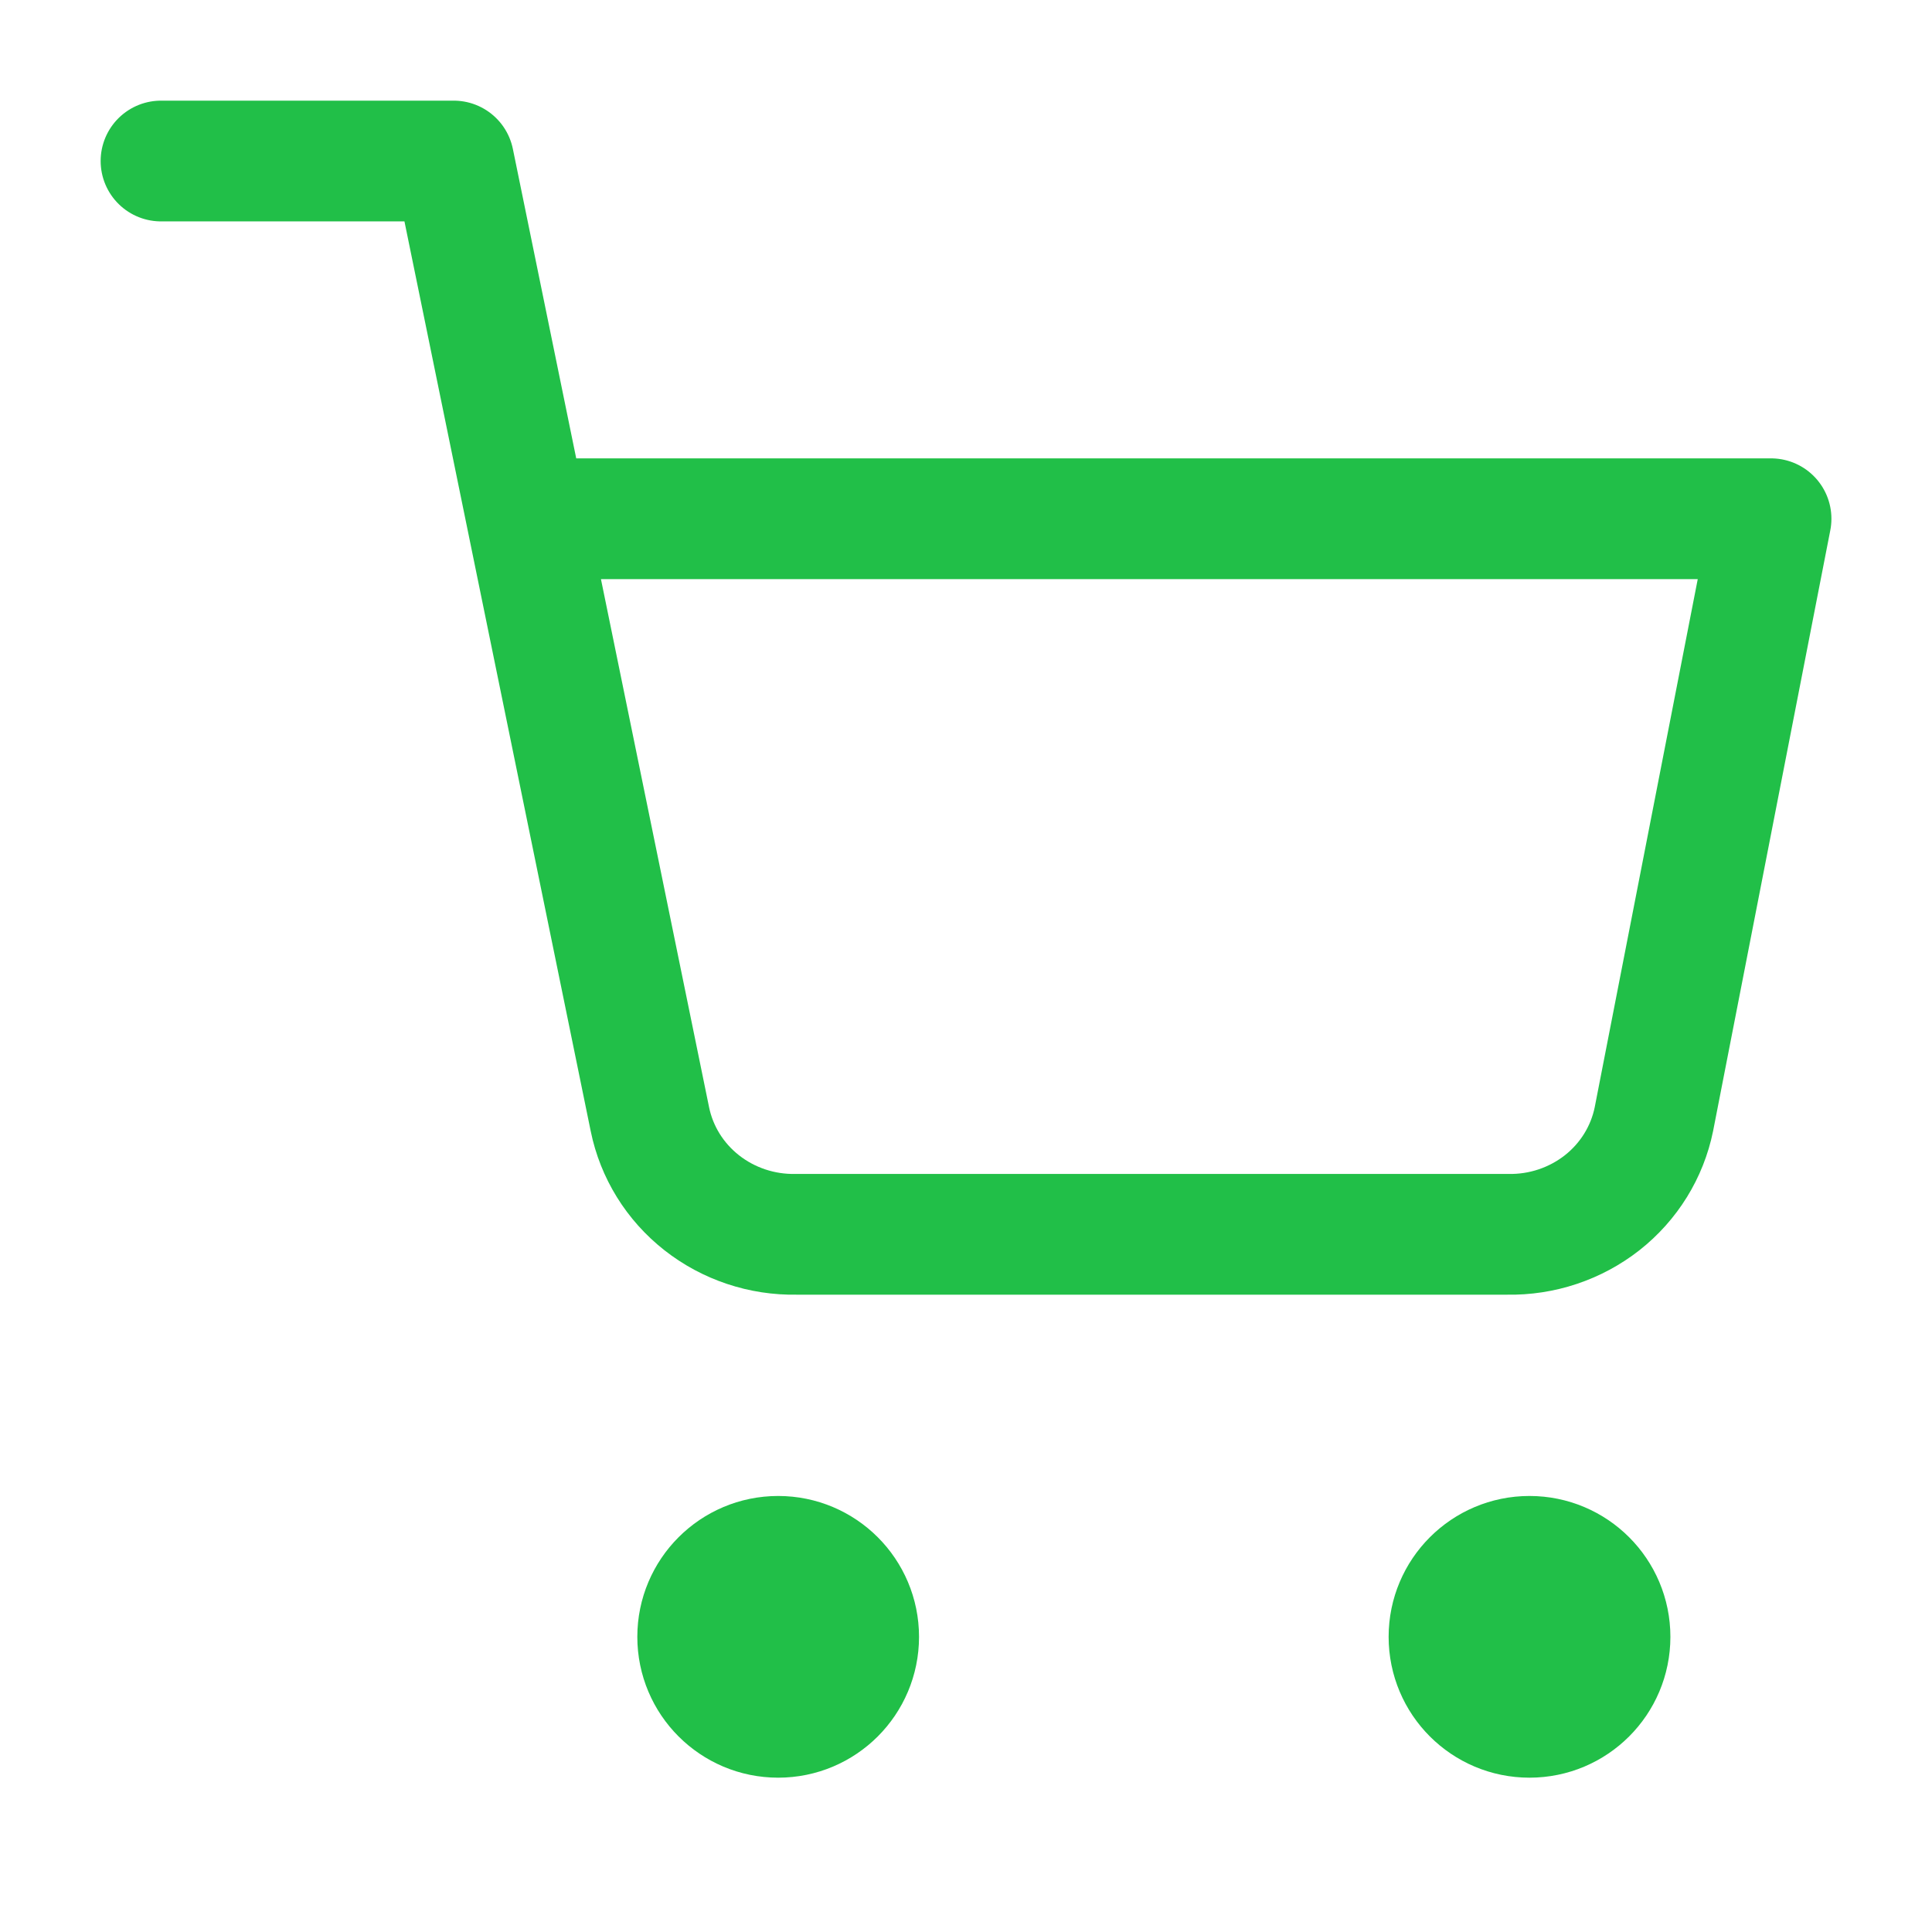
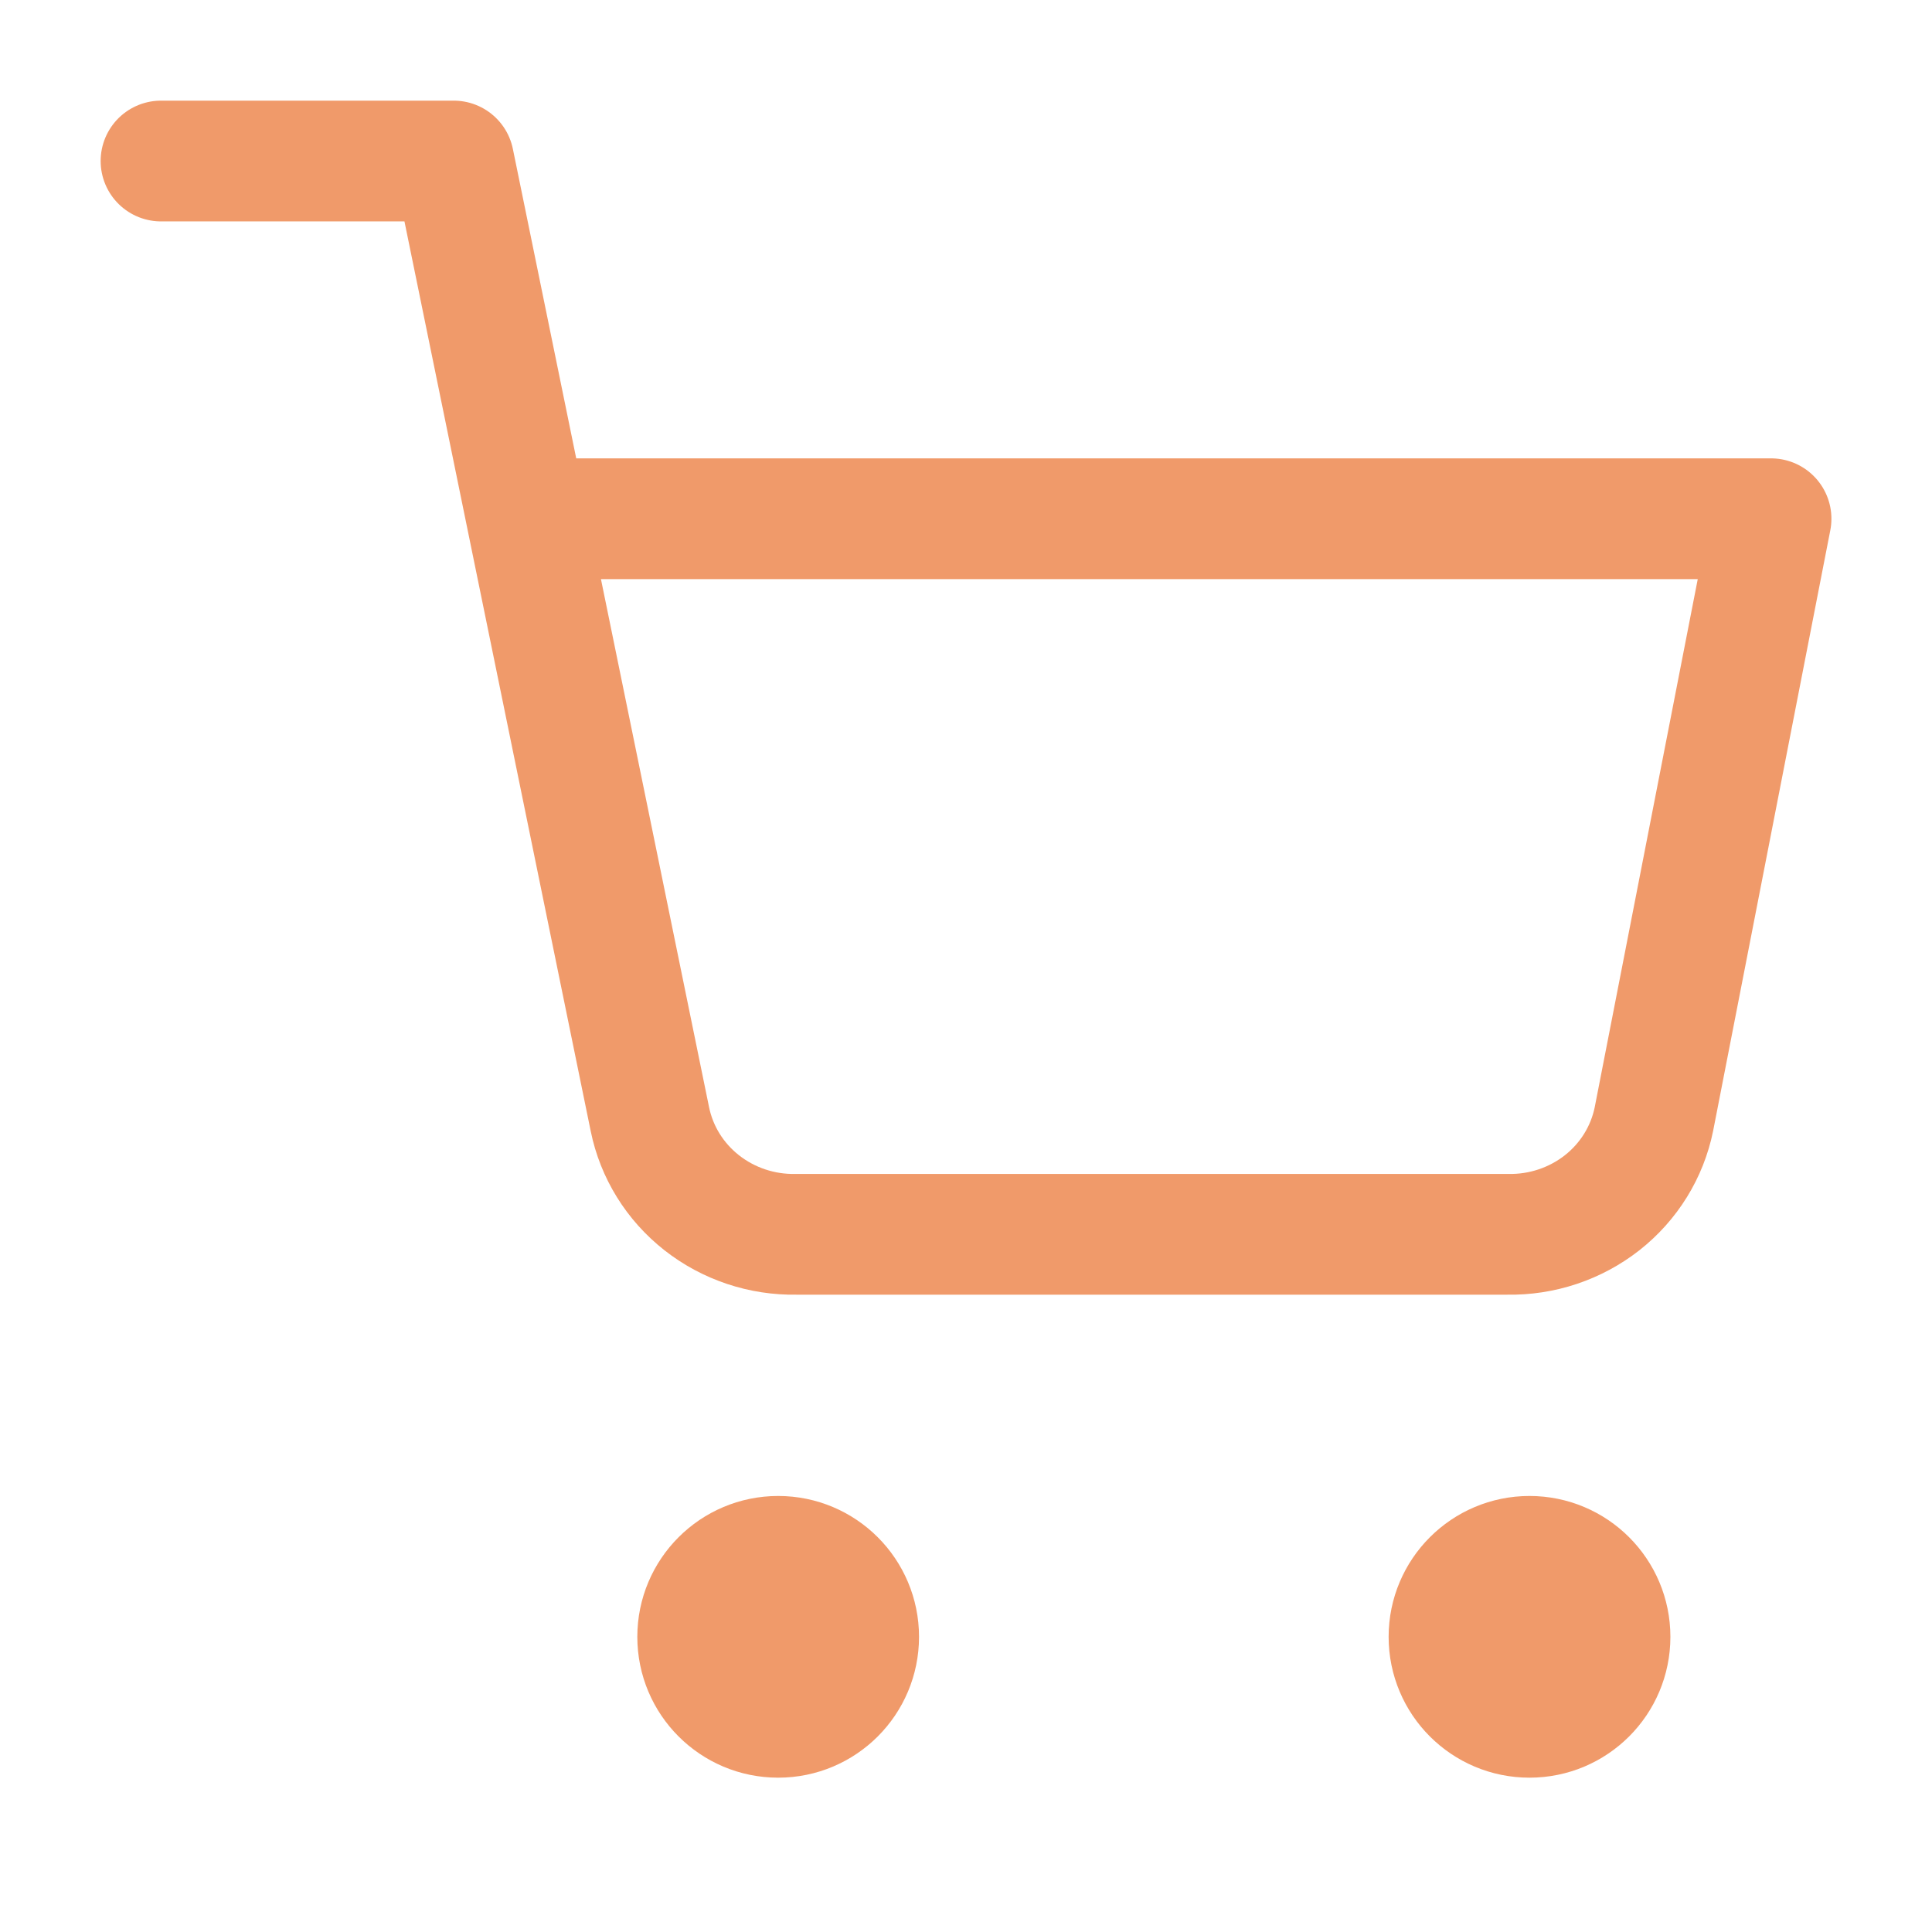
<svg xmlns="http://www.w3.org/2000/svg" width="32" height="32" viewBox="0 0 32 32" fill="none">
-   <path d="M12.889 28.444C13.625 28.444 14.222 27.848 14.222 27.111C14.222 26.375 13.625 25.778 12.889 25.778C12.153 25.778 11.556 26.375 11.556 27.111C11.556 27.848 12.153 28.444 12.889 28.444Z" fill="#21BF48" stroke="#21BF48" stroke-width="2" stroke-linecap="round" stroke-linejoin="round" />
-   <path d="M25.333 28.444C26.07 28.444 26.667 27.848 26.667 27.111C26.667 26.375 26.07 25.778 25.333 25.778C24.597 25.778 24 26.375 24 27.111C24 27.848 24.597 28.444 25.333 28.444Z" fill="#21BF48" stroke="#21BF48" stroke-width="2" stroke-linecap="round" stroke-linejoin="round" />
-   <path d="M2.667 2.667H7.515L10.764 18.536C10.875 19.082 11.178 19.572 11.622 19.921C12.065 20.269 12.619 20.455 13.188 20.444H24.97C25.539 20.455 26.093 20.269 26.537 19.921C26.98 19.572 27.283 19.082 27.394 18.536L29.334 8.592H8.728" stroke="#21BF48" stroke-width="2" stroke-linecap="round" stroke-linejoin="round" />
+   <path d="M12.889 28.444C13.625 28.444 14.222 27.848 14.222 27.111C14.222 26.375 13.625 25.778 12.889 25.778C12.153 25.778 11.556 26.375 11.556 27.111C11.556 27.848 12.153 28.444 12.889 28.444Z" fill="#F09A6A" stroke="#F09A6A" stroke-width="2" stroke-linecap="round" stroke-linejoin="round" />
+   <path d="M25.333 28.444C26.07 28.444 26.667 27.848 26.667 27.111C26.667 26.375 26.07 25.778 25.333 25.778C24.597 25.778 24 26.375 24 27.111C24 27.848 24.597 28.444 25.333 28.444Z" fill="#F09A6A" stroke="#F09A6A" stroke-width="2" stroke-linecap="round" stroke-linejoin="round" />
+   <path d="M2.667 2.667H7.515L10.764 18.536C10.875 19.082 11.178 19.572 11.622 19.921C12.065 20.269 12.619 20.455 13.188 20.444H24.97C25.539 20.455 26.093 20.269 26.537 19.921C26.98 19.572 27.283 19.082 27.394 18.536L29.334 8.592H8.728" stroke="#F09A6A" stroke-width="2" stroke-linecap="round" stroke-linejoin="round" />
</svg>
